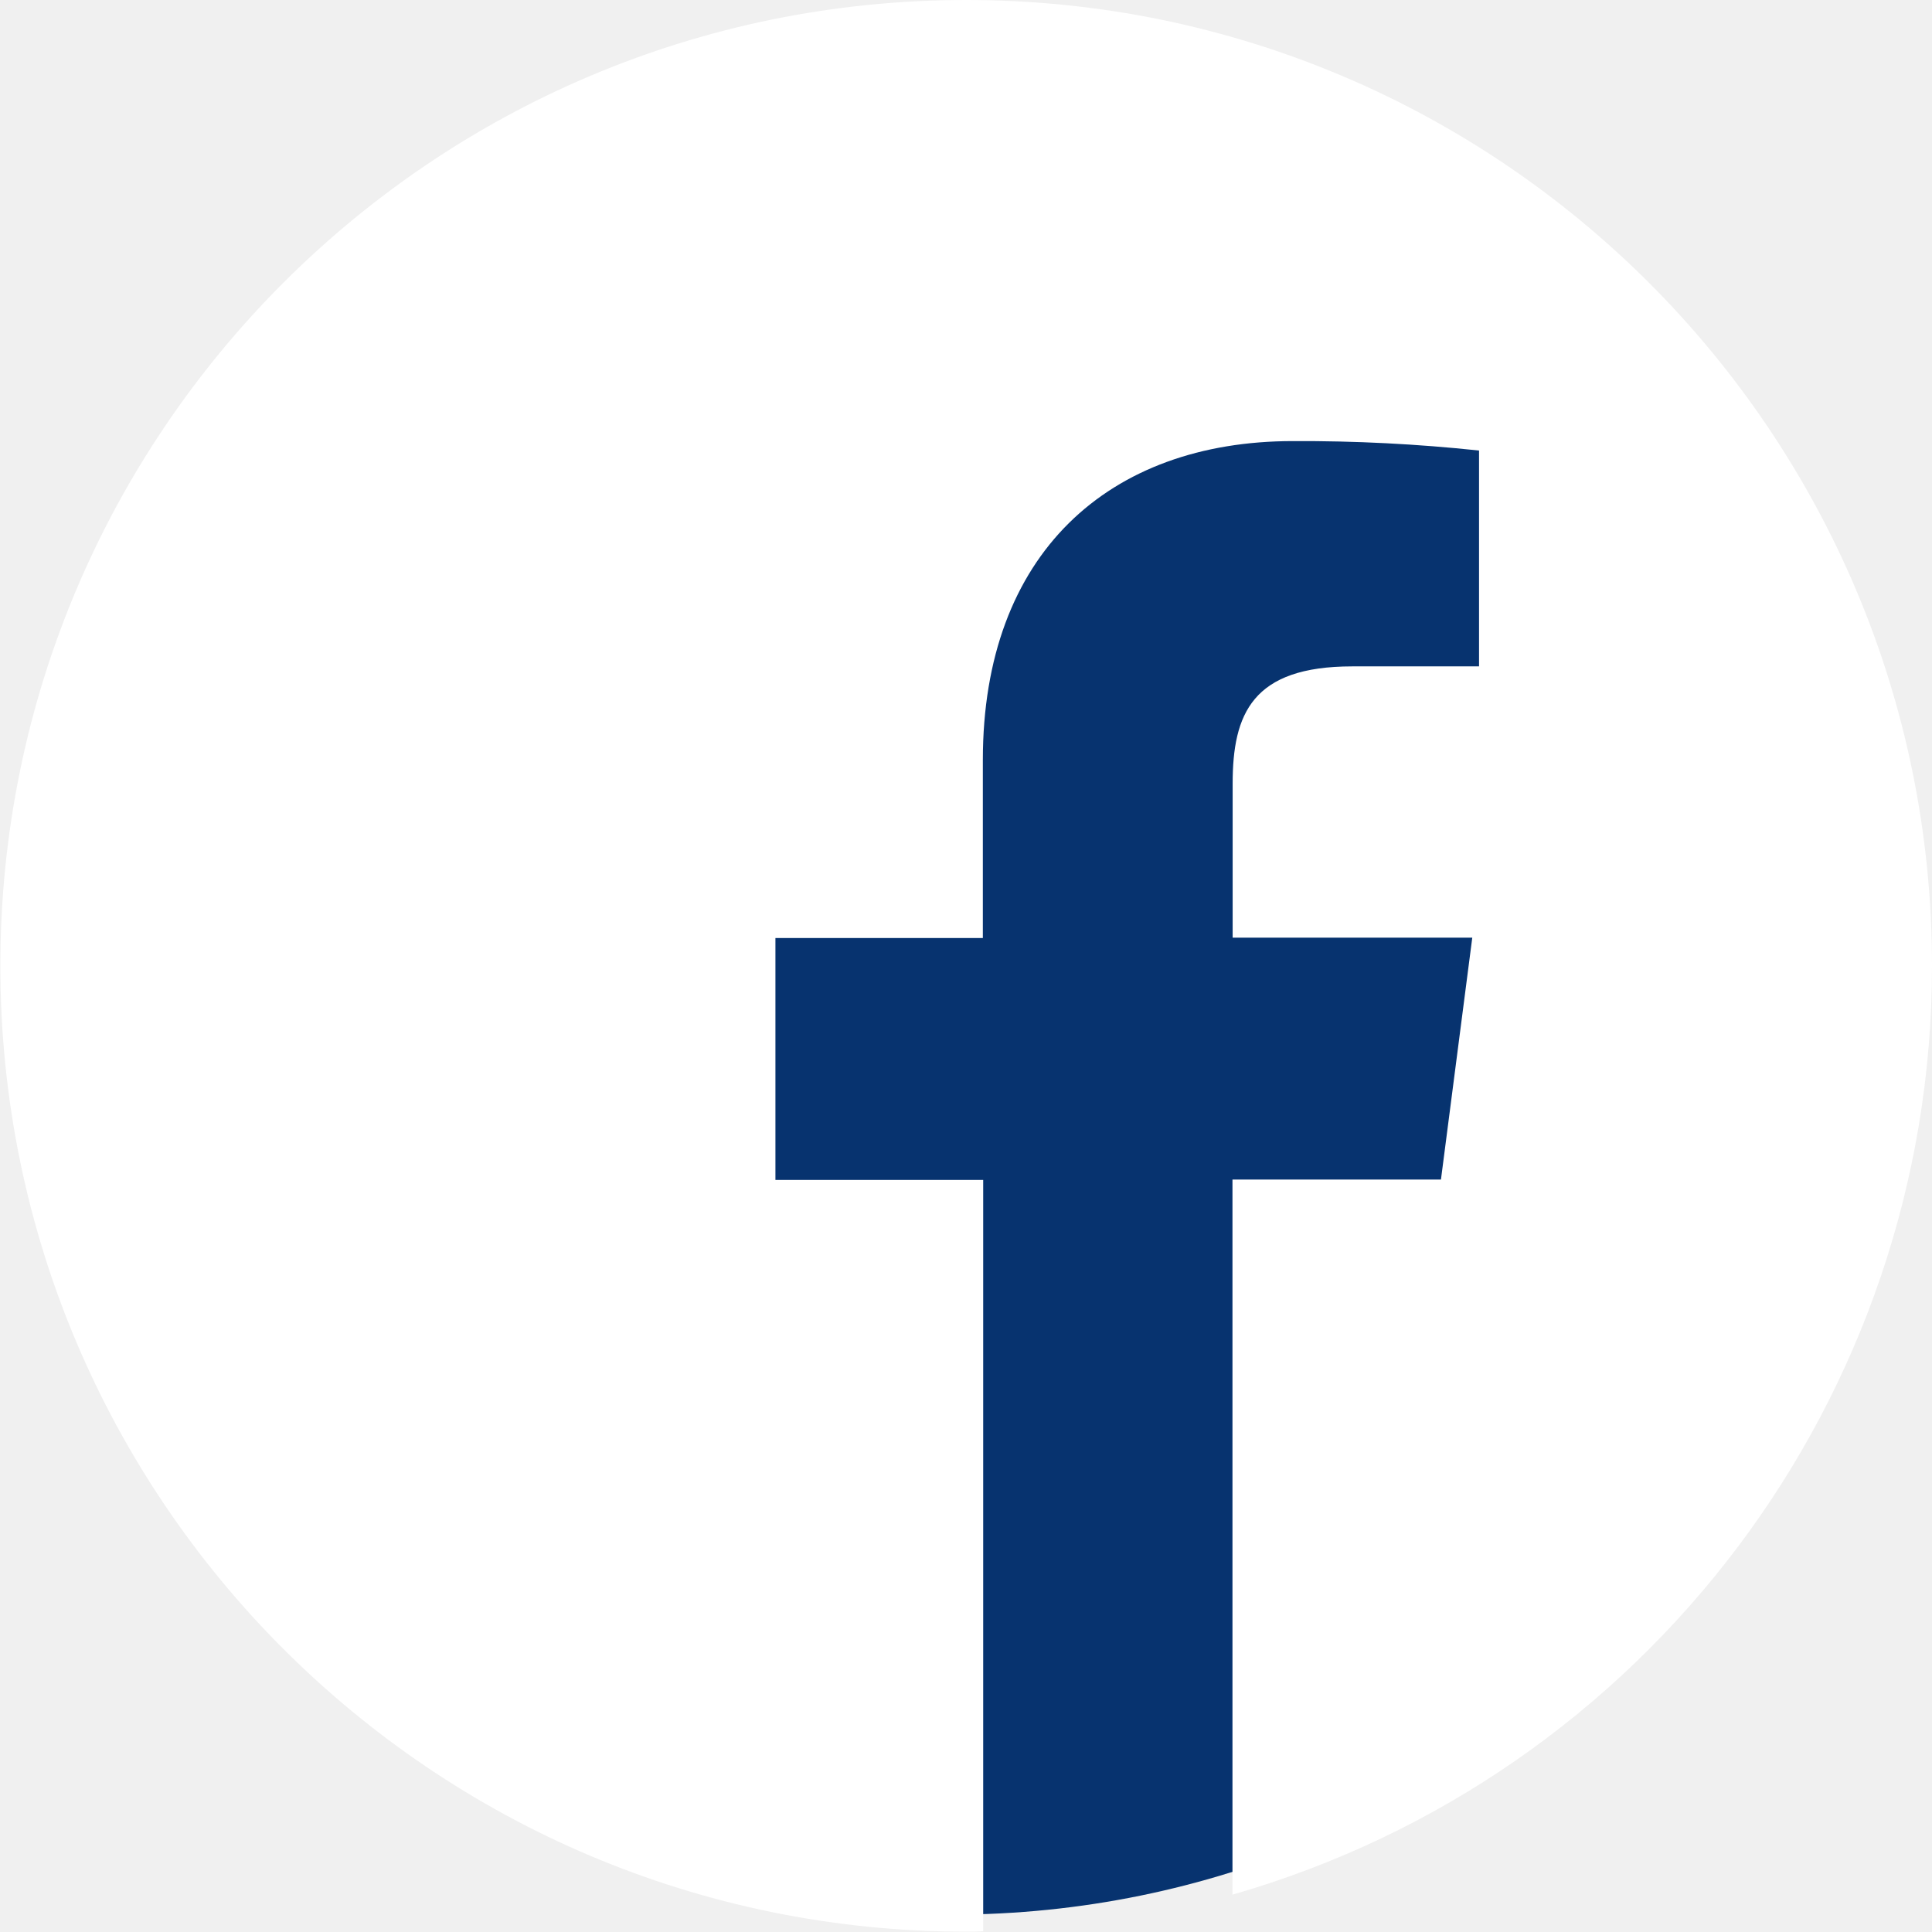
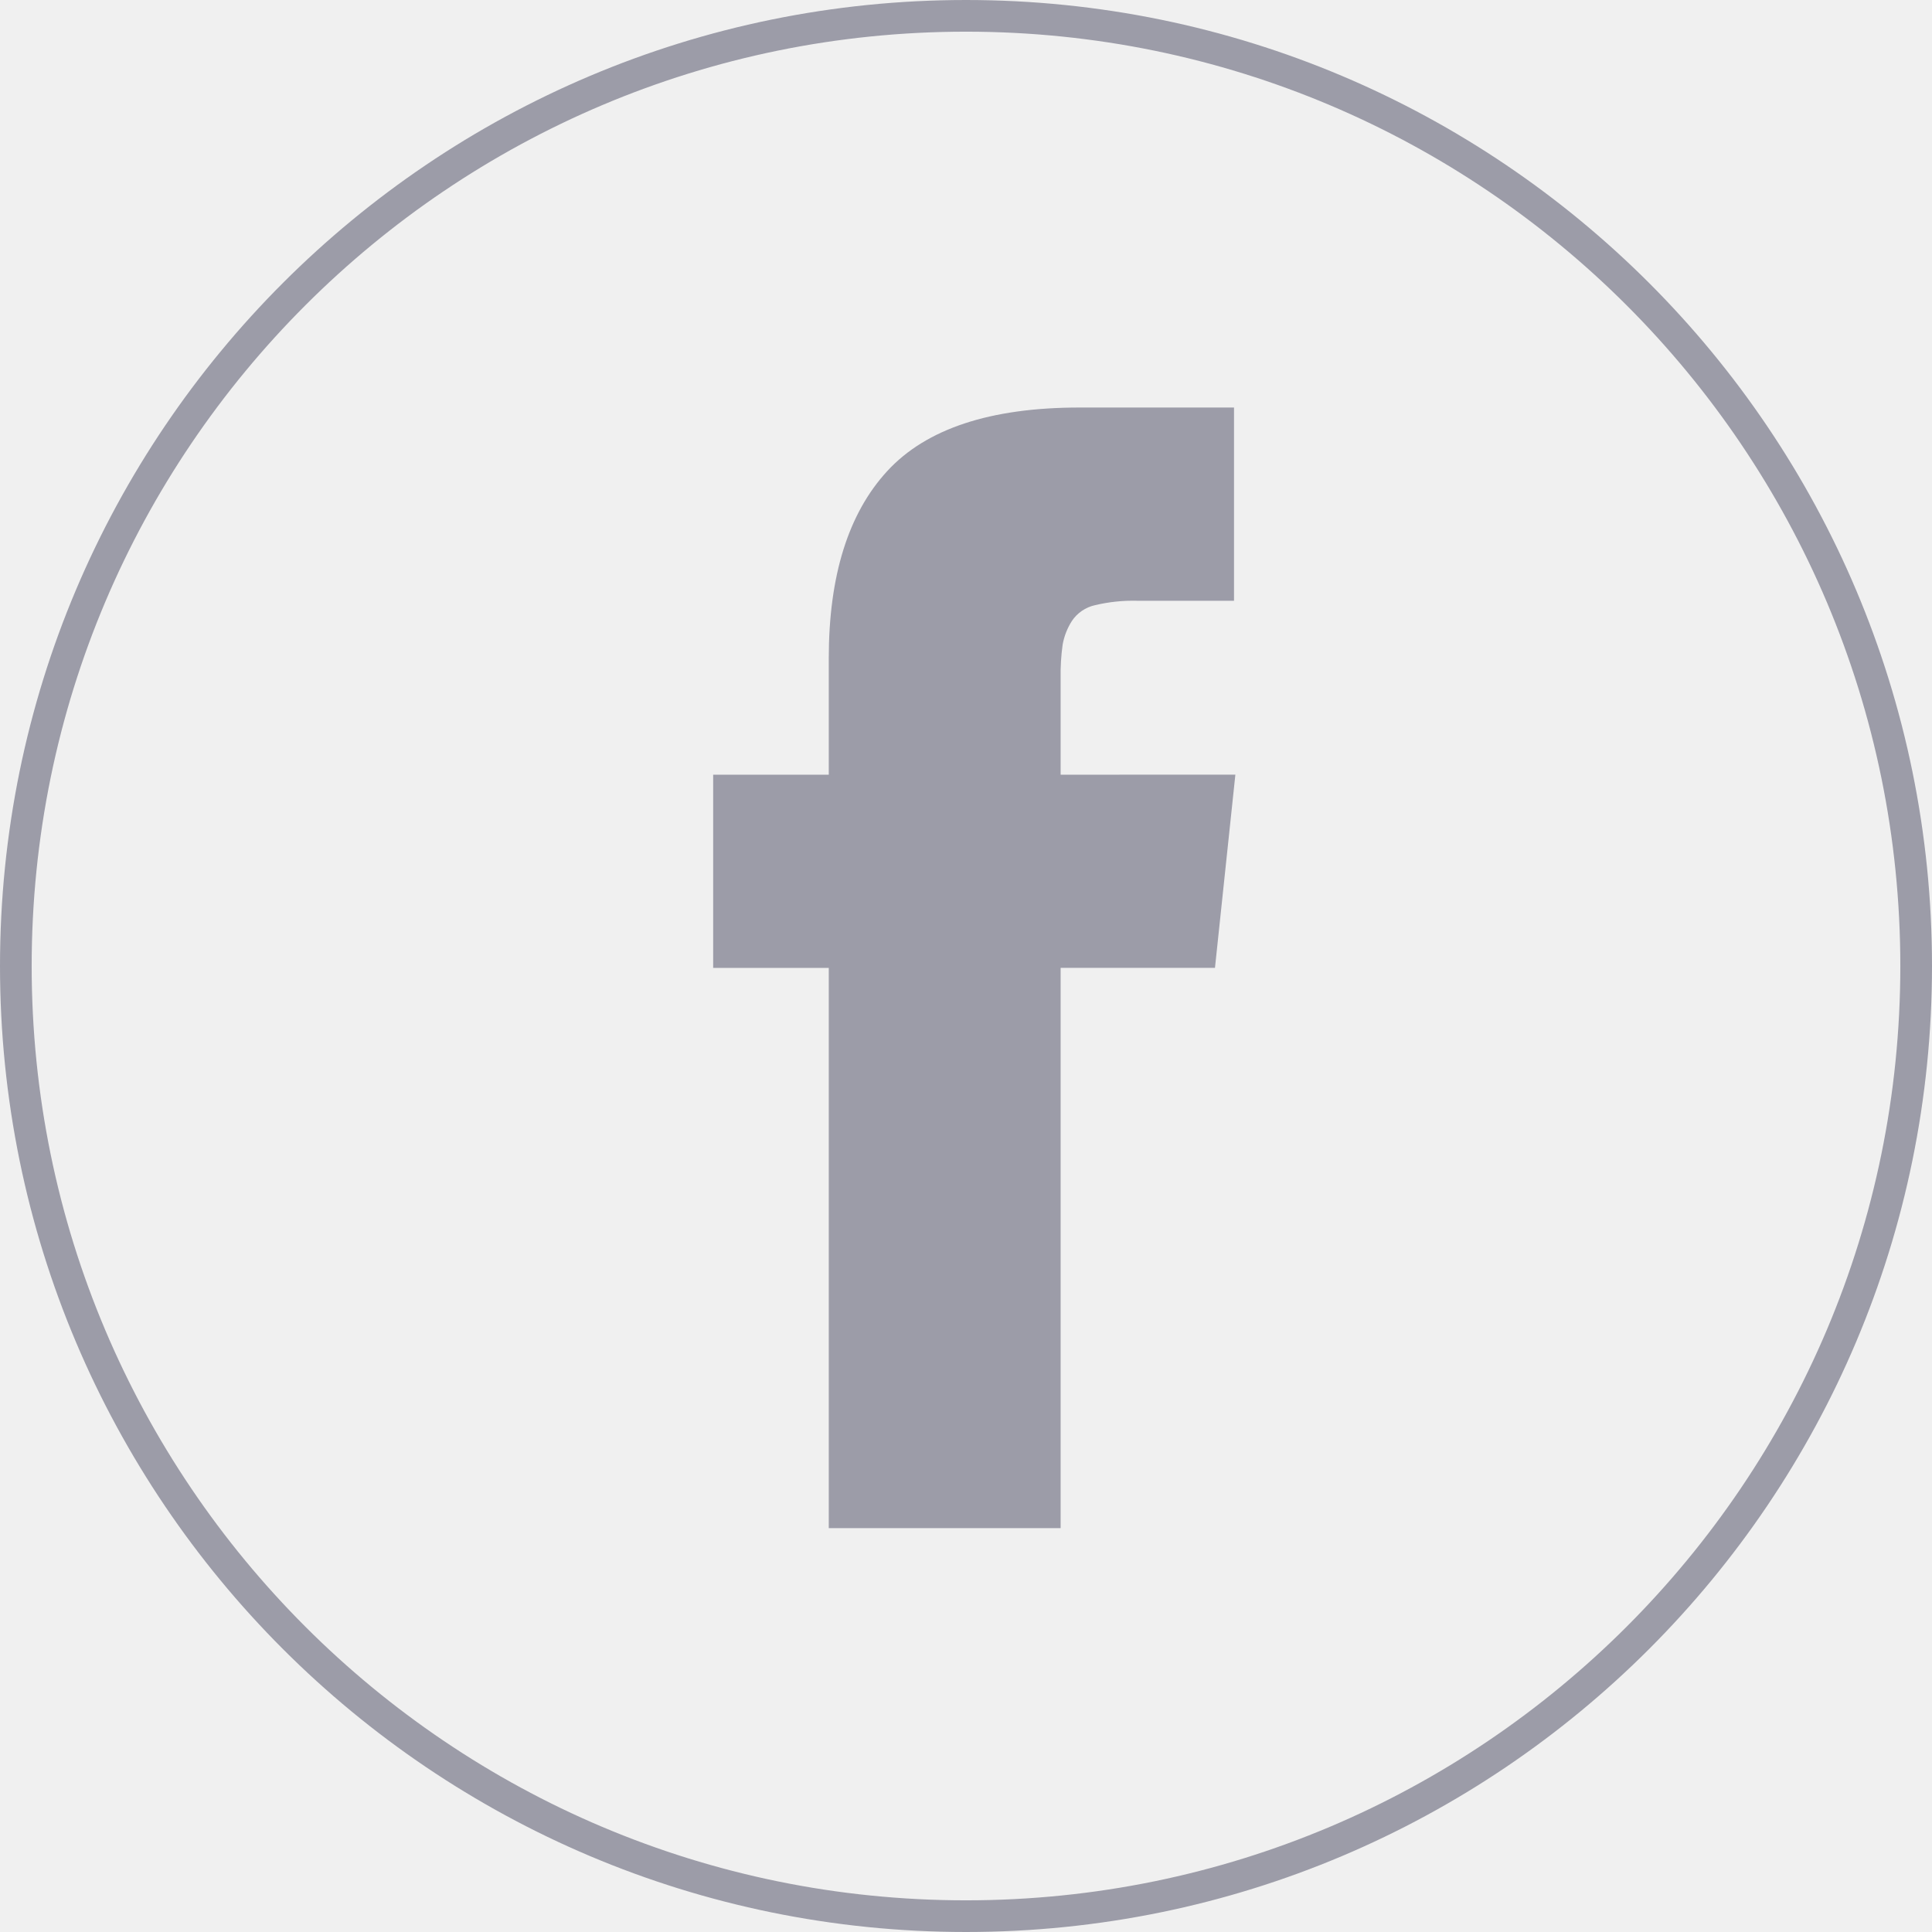
- <svg xmlns="http://www.w3.org/2000/svg" width="45.407" height="45.408" viewBox="0 0 45.407 45.408">
-   <g id="Grupo_1517" data-name="Grupo 1517" transform="translate(-1676.628 -7402)">
-     <circle id="Elipse_69" data-name="Elipse 69" cx="22" cy="22" r="22" transform="translate(1677 7403)" fill="#07336f" />
-     <path id="facebook" d="M45.408,22.7a22.7,22.7,0,1,0-22.7,22.7c.133,0,.266,0,.4-.009V27.732H18.225V22.047H23.1V17.861c0-4.851,2.962-7.494,7.29-7.494a39.623,39.623,0,0,1,4.372.222v5.073h-2.98c-2.35,0-2.811,1.117-2.811,2.758v3.618h5.632l-.736,5.685h-4.9V44.53A22.711,22.711,0,0,0,45.408,22.7Z" transform="translate(1676.628 7402)" fill="#fff" />
+ <svg xmlns="http://www.w3.org/2000/svg" id="fb" width="61" height="61" viewBox="0 0 61 61">
+   <g id="facebook-logo_1_" data-name="facebook-logo (1)" transform="translate(22.517 12.867)">
+     <path id="Trazado_63" data-name="Trazado 63" d="M136.59,11.593V8.545a6.715,6.715,0,0,1,.064-1.063,2.063,2.063,0,0,1,.29-.741,1.184,1.184,0,0,1,.73-.5,5.2,5.2,0,0,1,1.342-.14h3.048V0h-4.873q-4.23,0-6.076,2.007t-1.846,5.915v3.671h-3.65v6.1h3.65V35.381h7.321V17.691h4.873l.644-6.1Z" transform="translate(-125.619)" fill="#9c9ca8" />
+   </g>
+   <g id="Elipse_16" data-name="Elipse 16" fill="none" stroke="#9c9ca8" stroke-width="1">
+     <circle cx="30.5" cy="30.5" r="30.5" stroke="none" />
+     <circle cx="30.5" cy="30.5" r="30" fill="none" />
  </g>
</svg>
